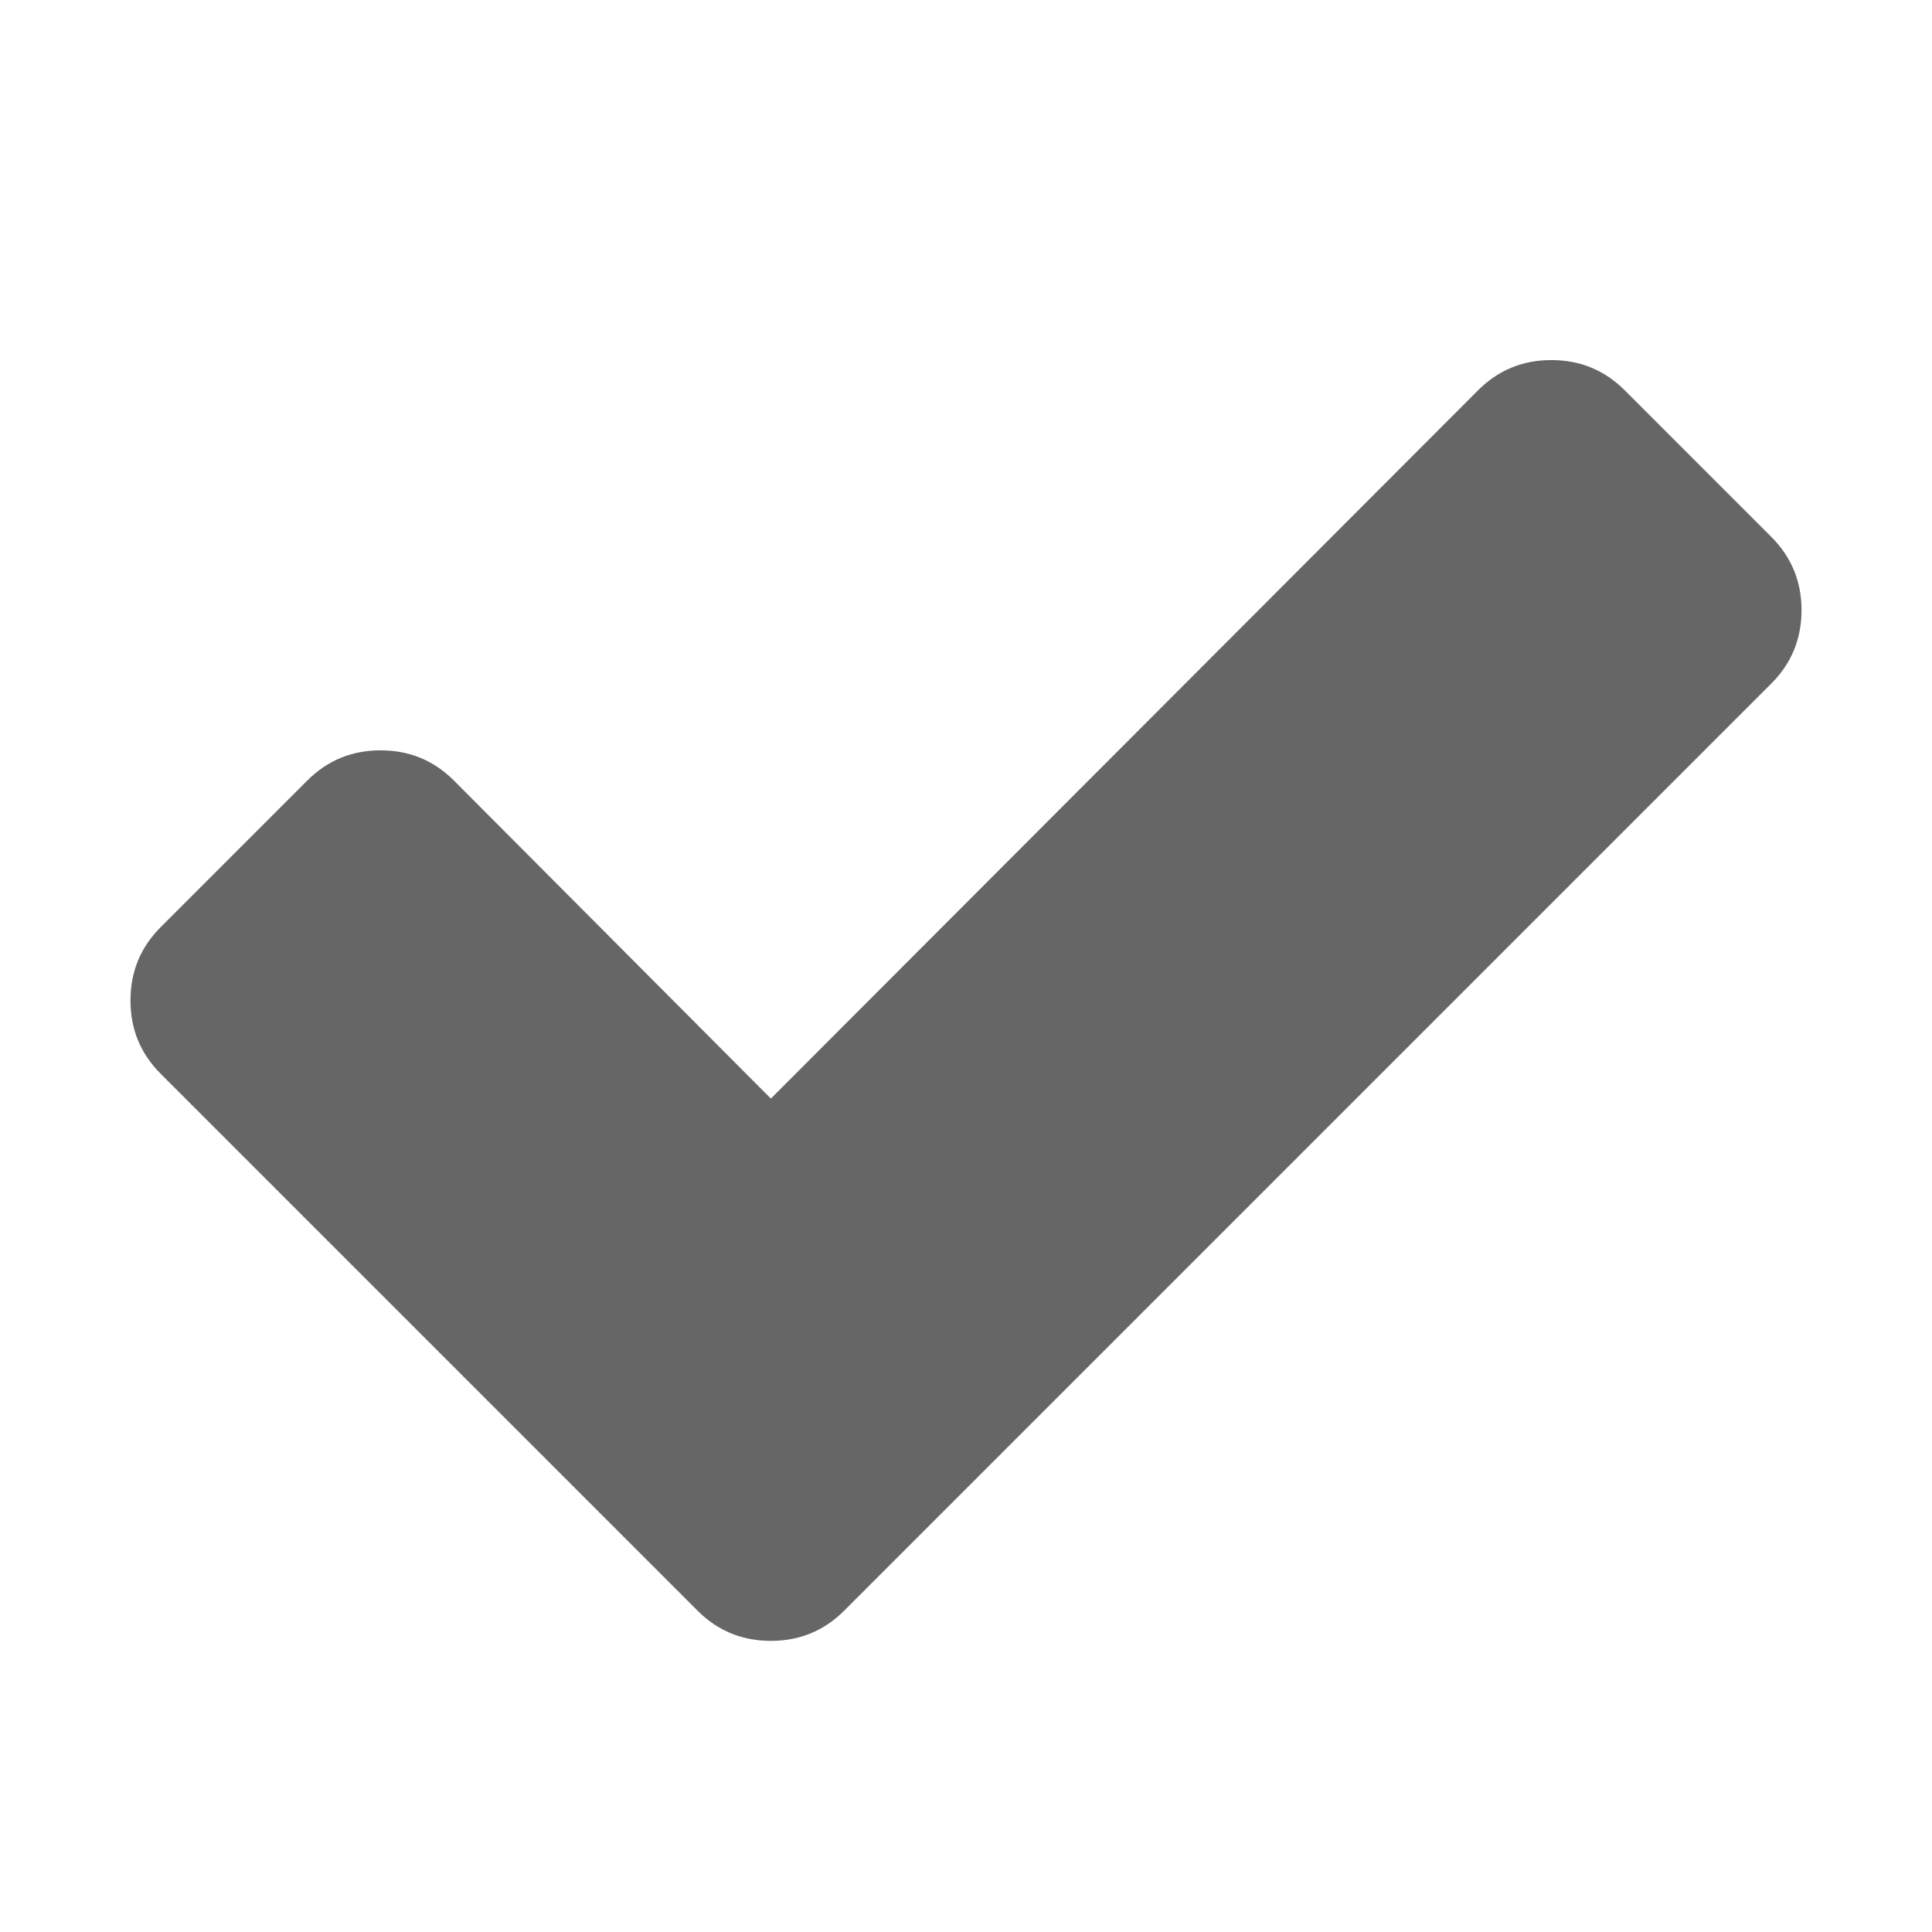
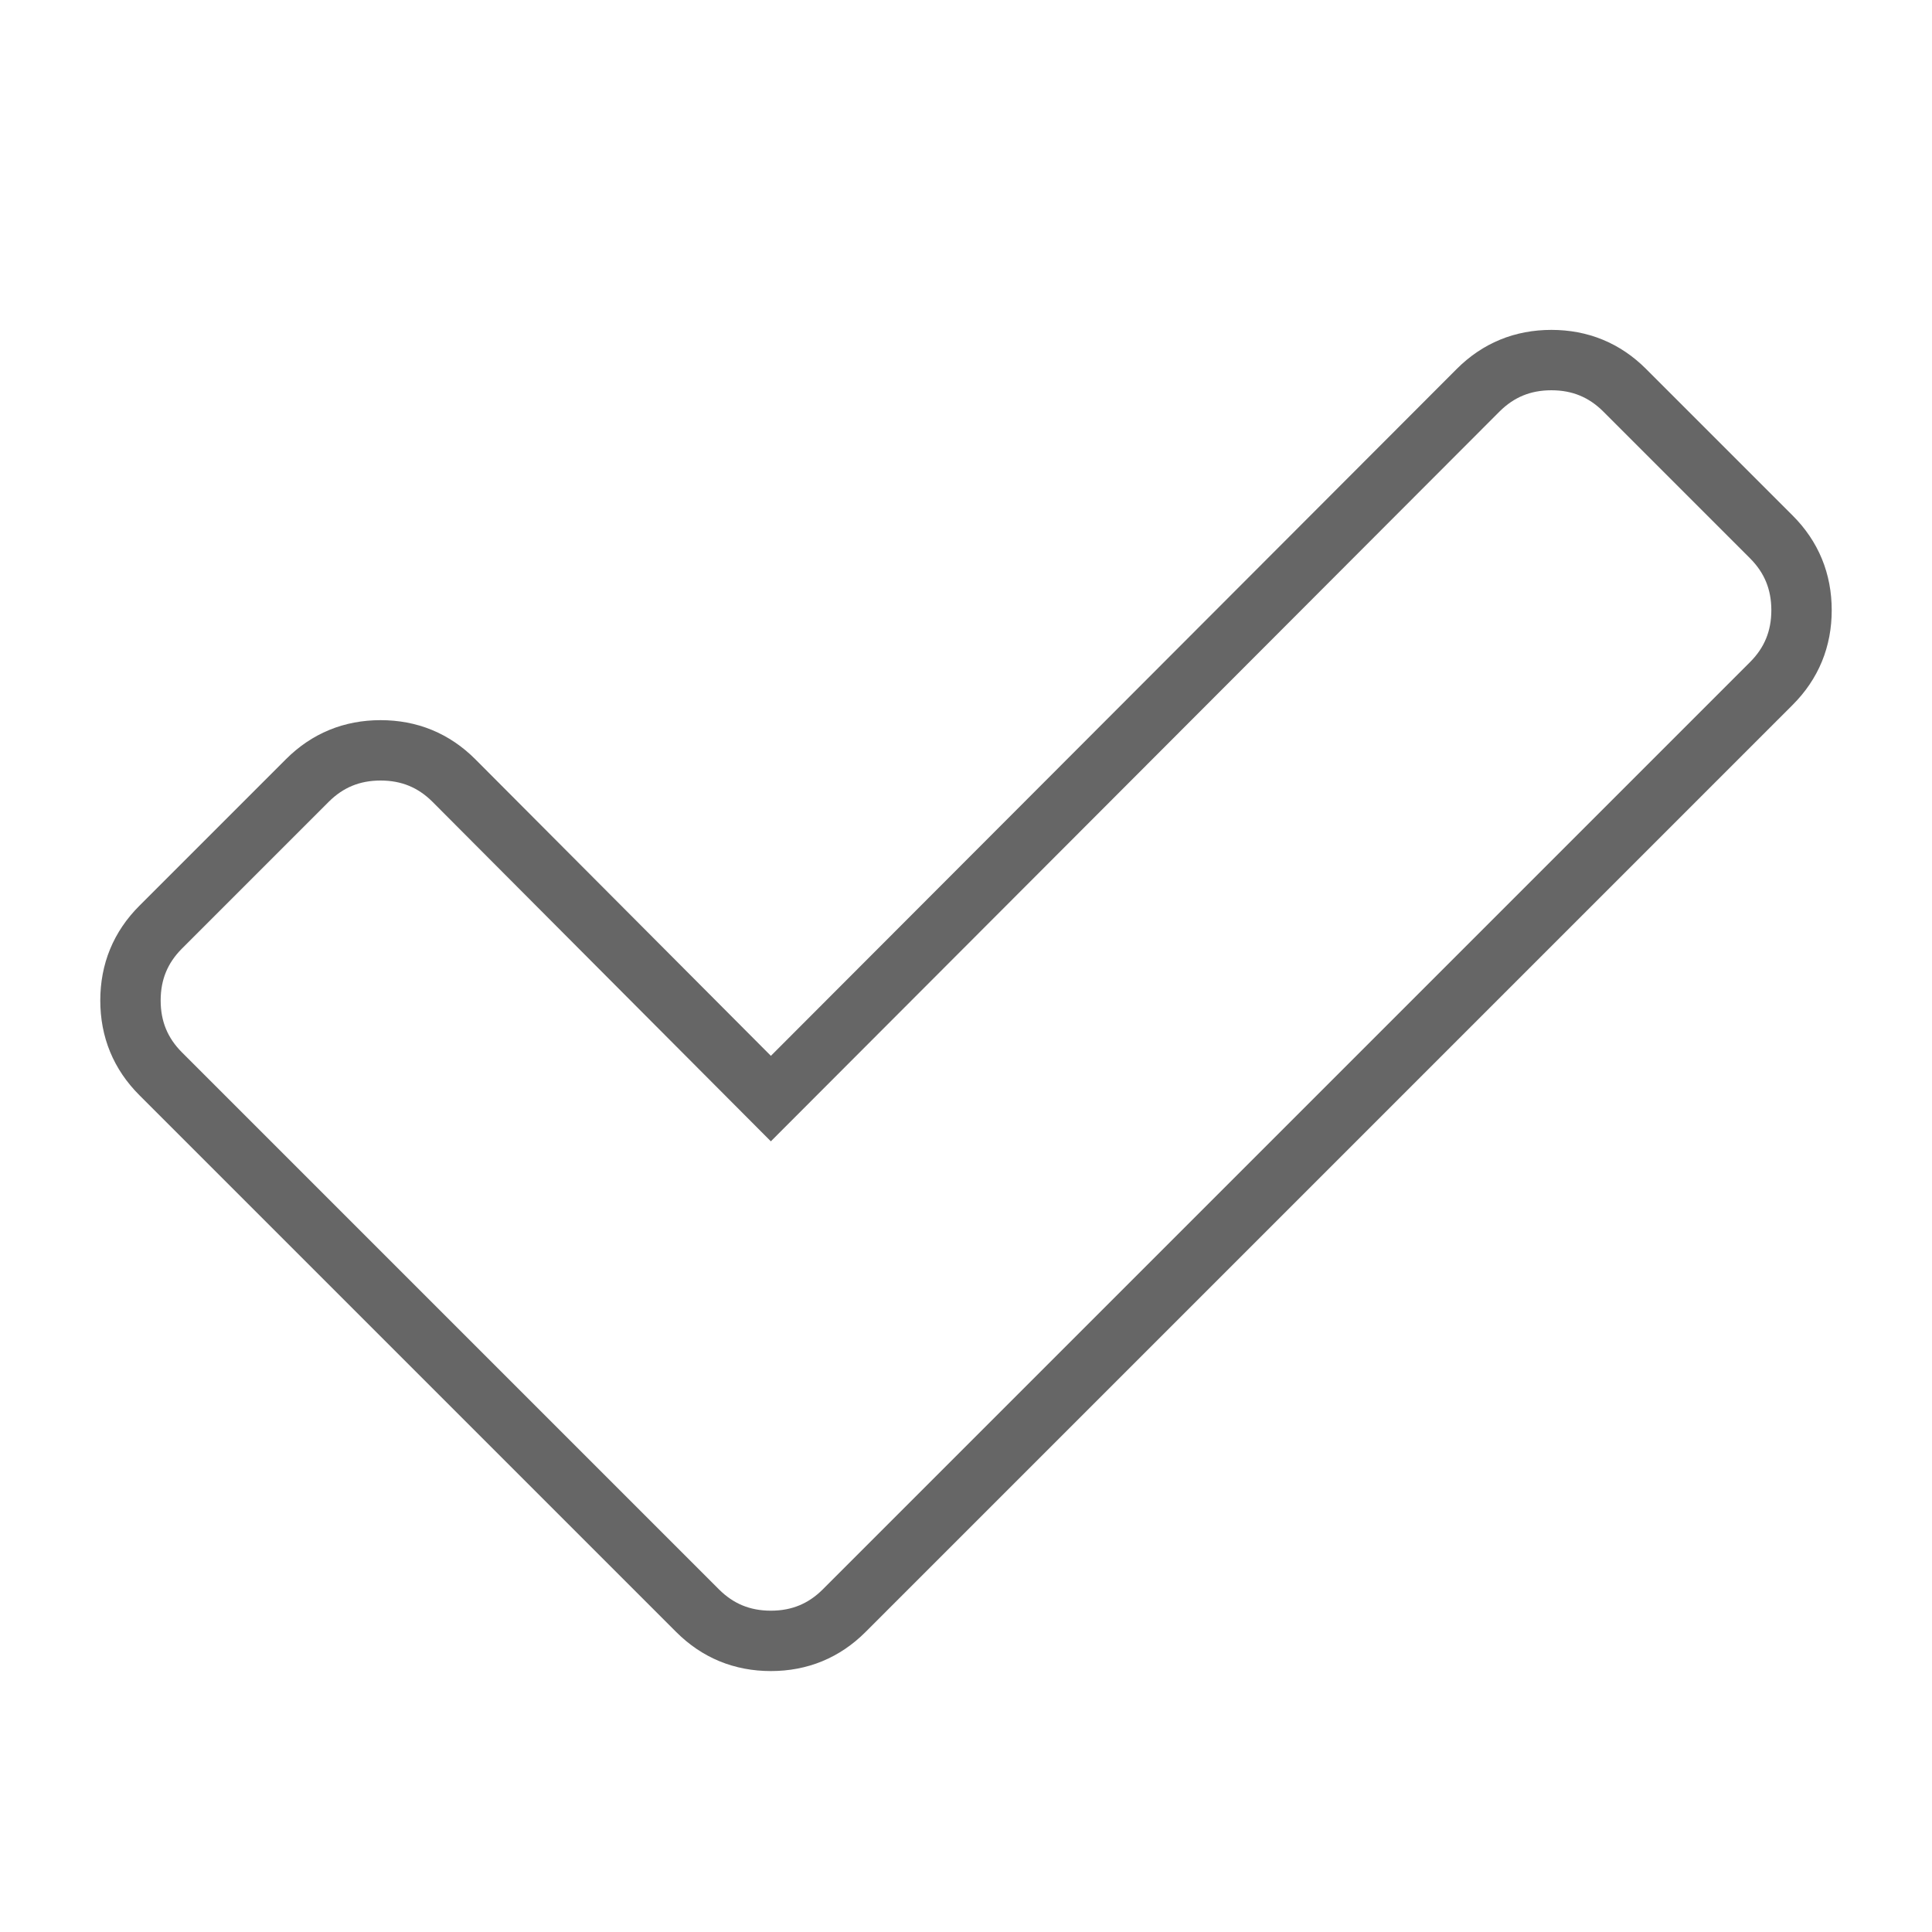
<svg xmlns="http://www.w3.org/2000/svg" version="1.1" width="70" height="70" viewBox="0 0 32 32">
-   <path d="M2.161 16.571q0-0.714 0.5-1.214l2.429-2.429q0.5-0.5 1.214-0.5t1.214 0.5l5.25 5.268 11.714-11.732q0.5-0.5 1.214-0.5t1.214 0.5l2.429 2.429q0.5 0.5 0.5 1.214t-0.5 1.214l-15.357 15.357q-0.5 0.5-1.214 0.5t-1.214-0.5l-8.893-8.893q-0.5-0.5-0.5-1.214z" opacity="1" visibility="false" fill="#666666" />
+   <path d="M2.161 16.571q0-0.714 0.5-1.214l2.429-2.429q0.5-0.5 1.214-0.5t1.214 0.5l5.25 5.268 11.714-11.732q0.5-0.5 1.214-0.5t1.214 0.5l2.429 2.429q0.5 0.5 0.5 1.214t-0.5 1.214l-15.357 15.357q-0.5 0.5-1.214 0.5t-1.214-0.5l-8.893-8.893q-0.5-0.5-0.5-1.214z" fill="none" stroke="#666666" stroke-width="1" />
</svg>
